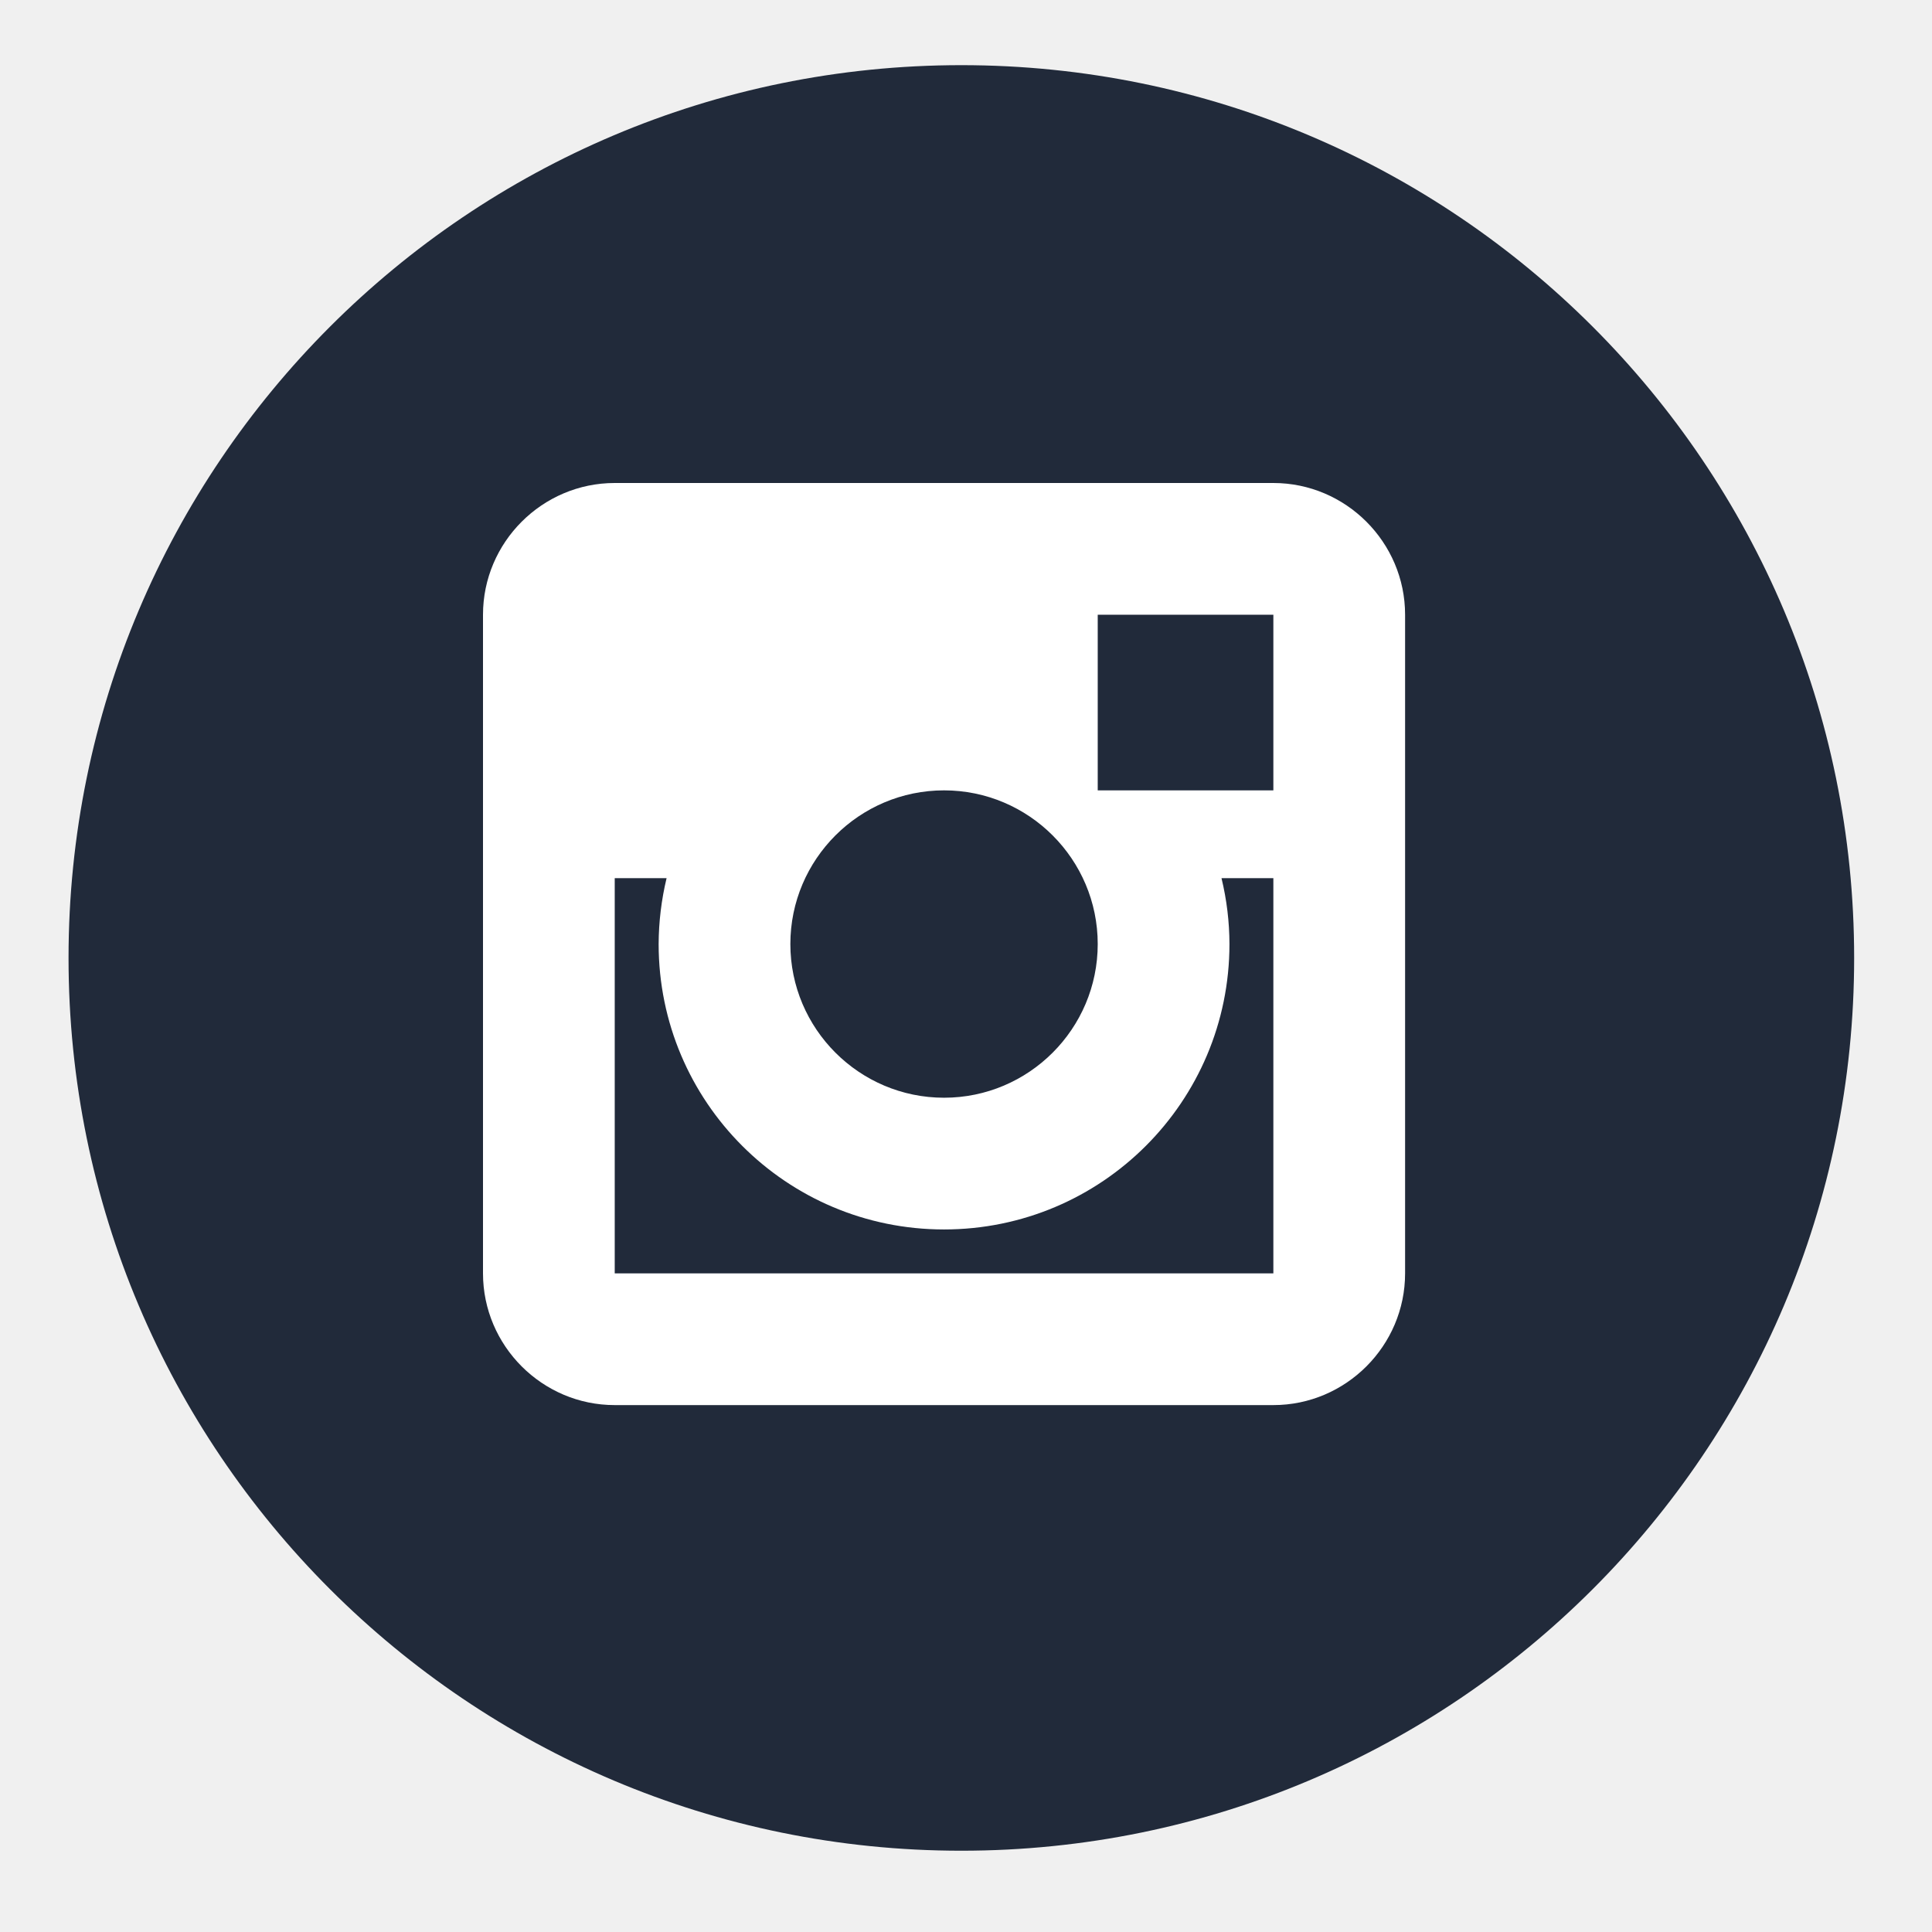
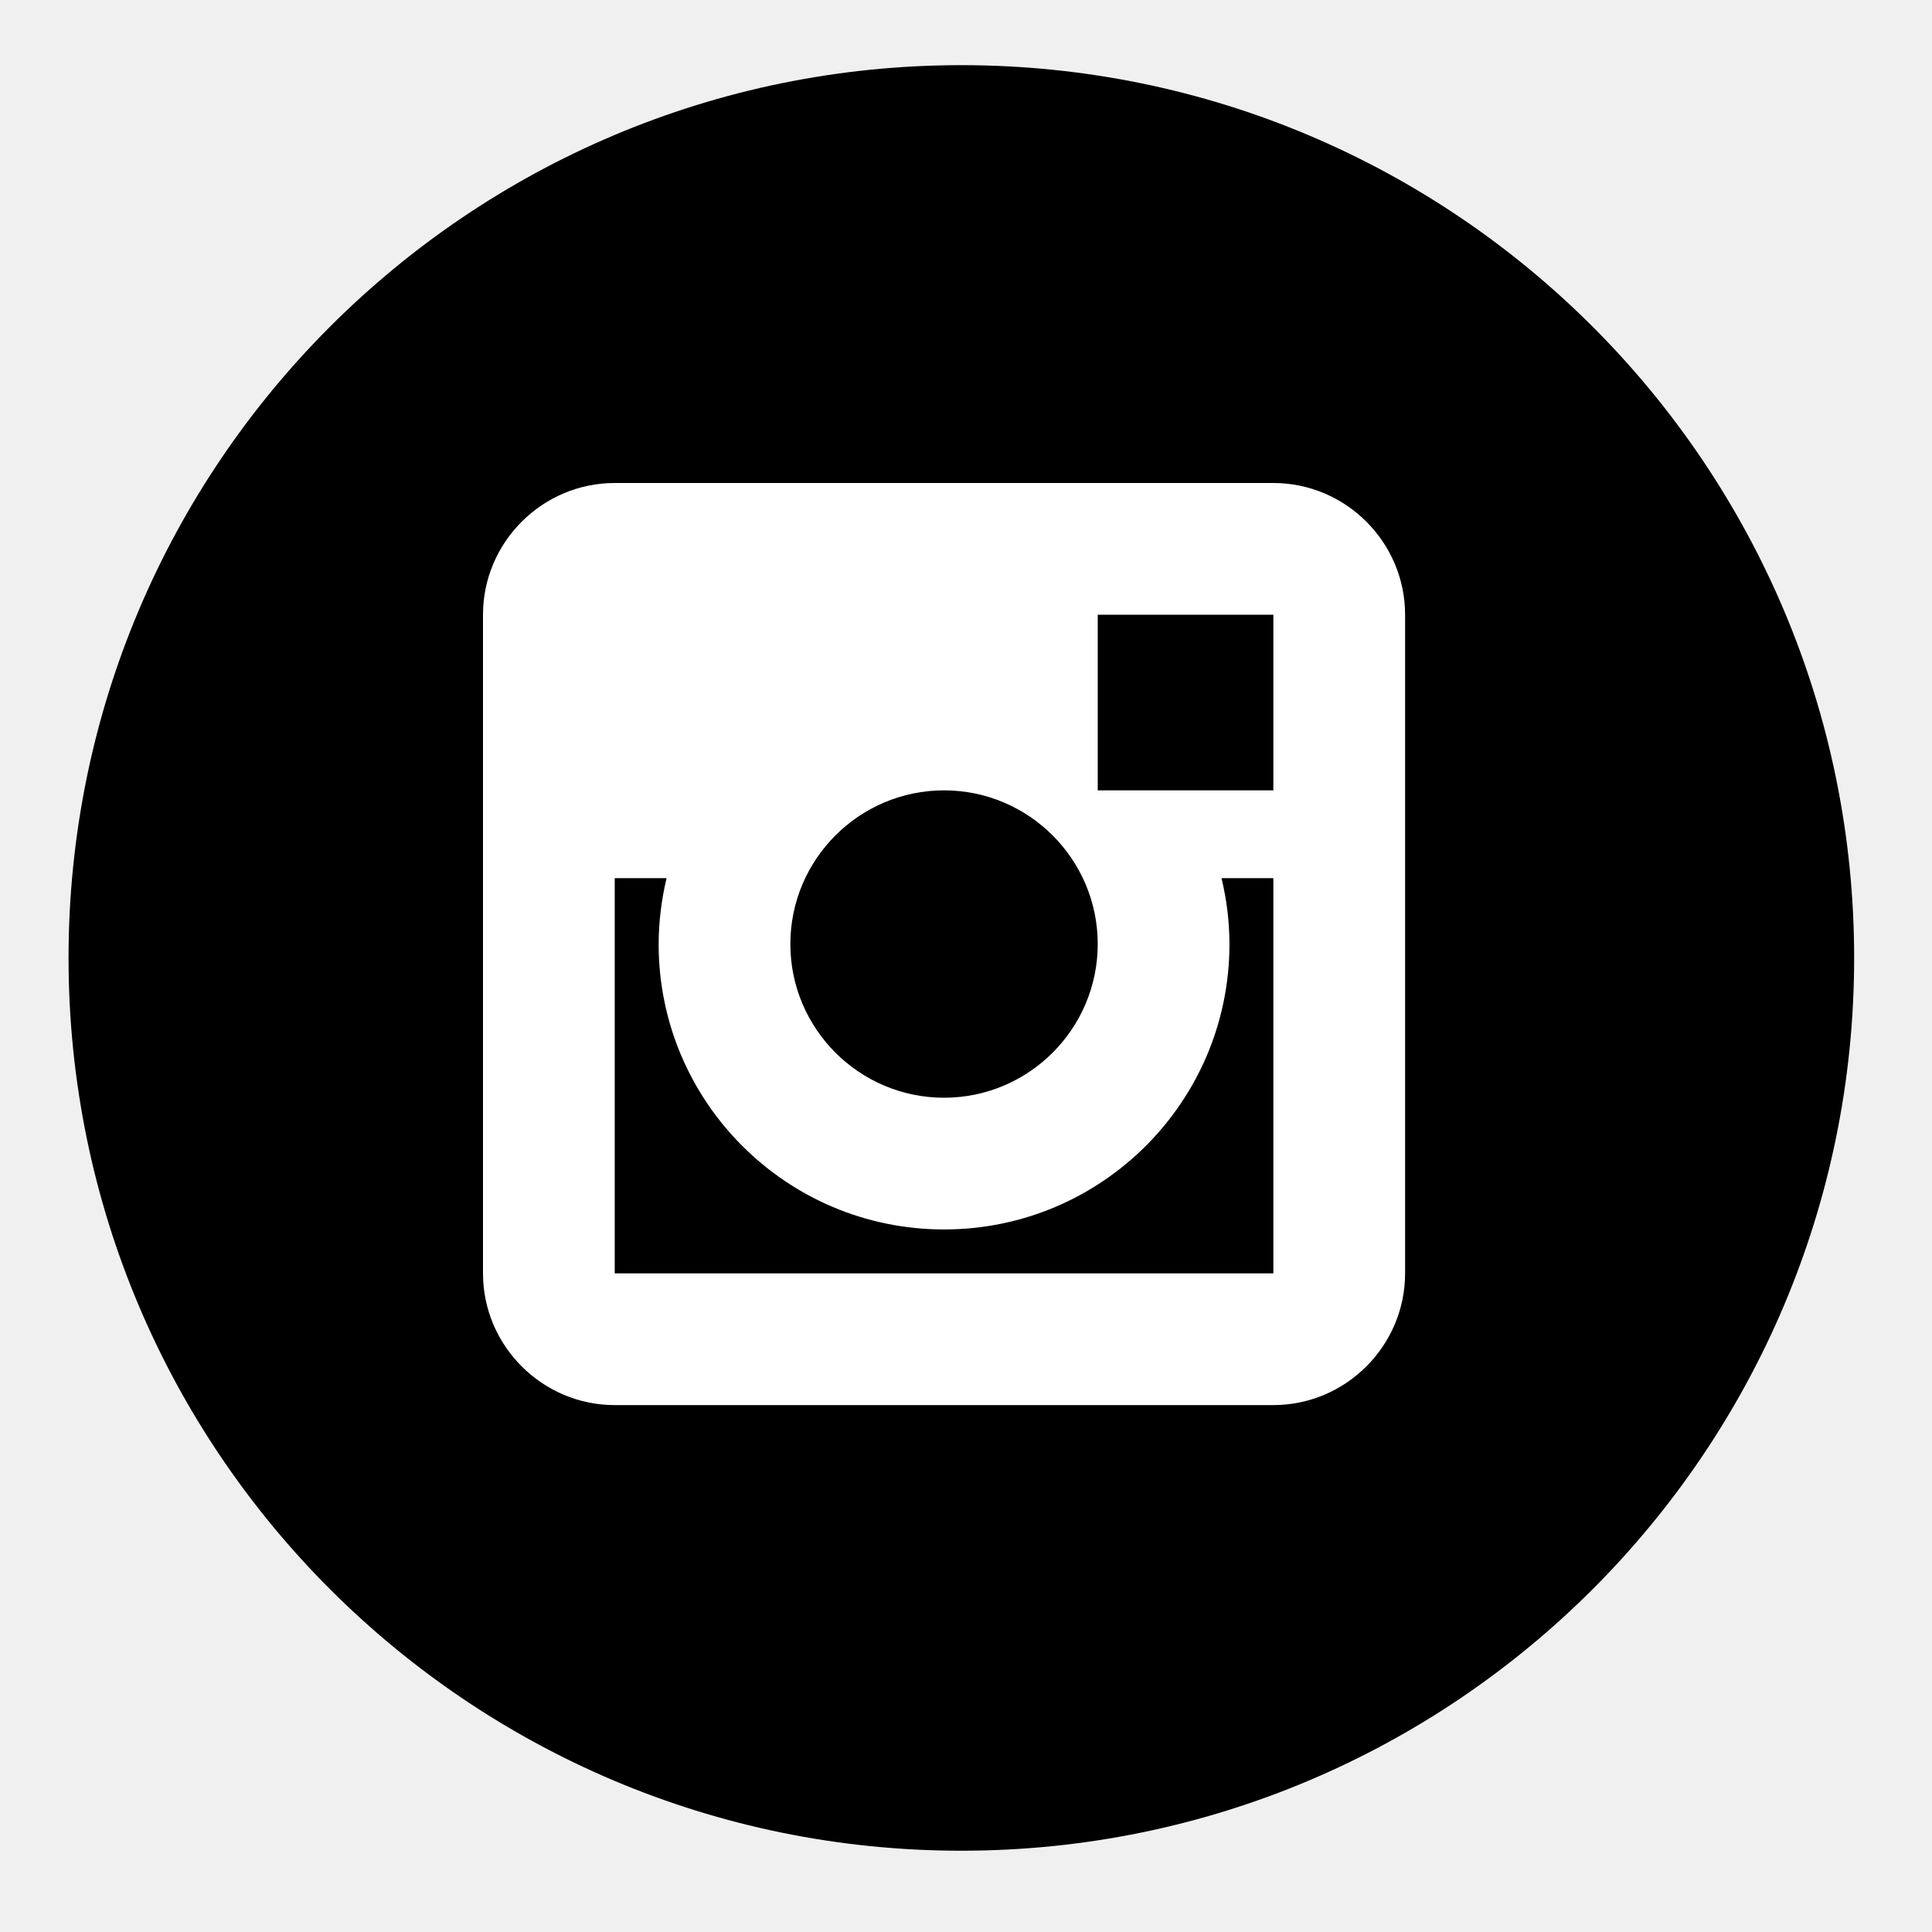
<svg xmlns="http://www.w3.org/2000/svg" width="44" height="44" viewBox="0 0 44 44" fill="none">
-   <path fill-rule="evenodd" clip-rule="evenodd" d="M21.894 1.484C33.123 1.484 42.227 10.587 42.227 21.817C42.227 33.046 33.123 42.149 21.894 42.149C10.664 42.149 1.561 33.046 1.561 21.817C1.561 10.587 10.664 1.484 21.894 1.484Z" fill="#212A3A" />
+   <path fill-rule="evenodd" clip-rule="evenodd" d="M21.894 1.484C33.123 1.484 42.227 10.587 42.227 21.817C42.227 33.046 33.123 42.149 21.894 42.149C10.664 42.149 1.561 33.046 1.561 21.817C1.561 10.587 10.664 1.484 21.894 1.484Z" fill="currentColor" />
  <path fill-rule="evenodd" clip-rule="evenodd" d="M14 11H29C30.65 11 32 12.35 32 14V29C32 30.65 30.65 32 29 32H14C12.35 32 11 30.65 11 29V14C11 12.35 12.35 11 14 11ZM25 21.5C25 19.57 23.43 18 21.5 18C19.57 18 18 19.57 18 21.5C18 23.43 19.57 25 21.5 25C23.43 25 25 23.43 25 21.5ZM14 29V20H15.181C15.063 20.491 15.002 20.995 15 21.5C15 25.09 17.91 28 21.5 28C25.09 28 28 25.09 28 21.5C27.999 20.995 27.938 20.491 27.819 20H29V29H14ZM25 18H29V14H25V18Z" fill="white" />
</svg>
